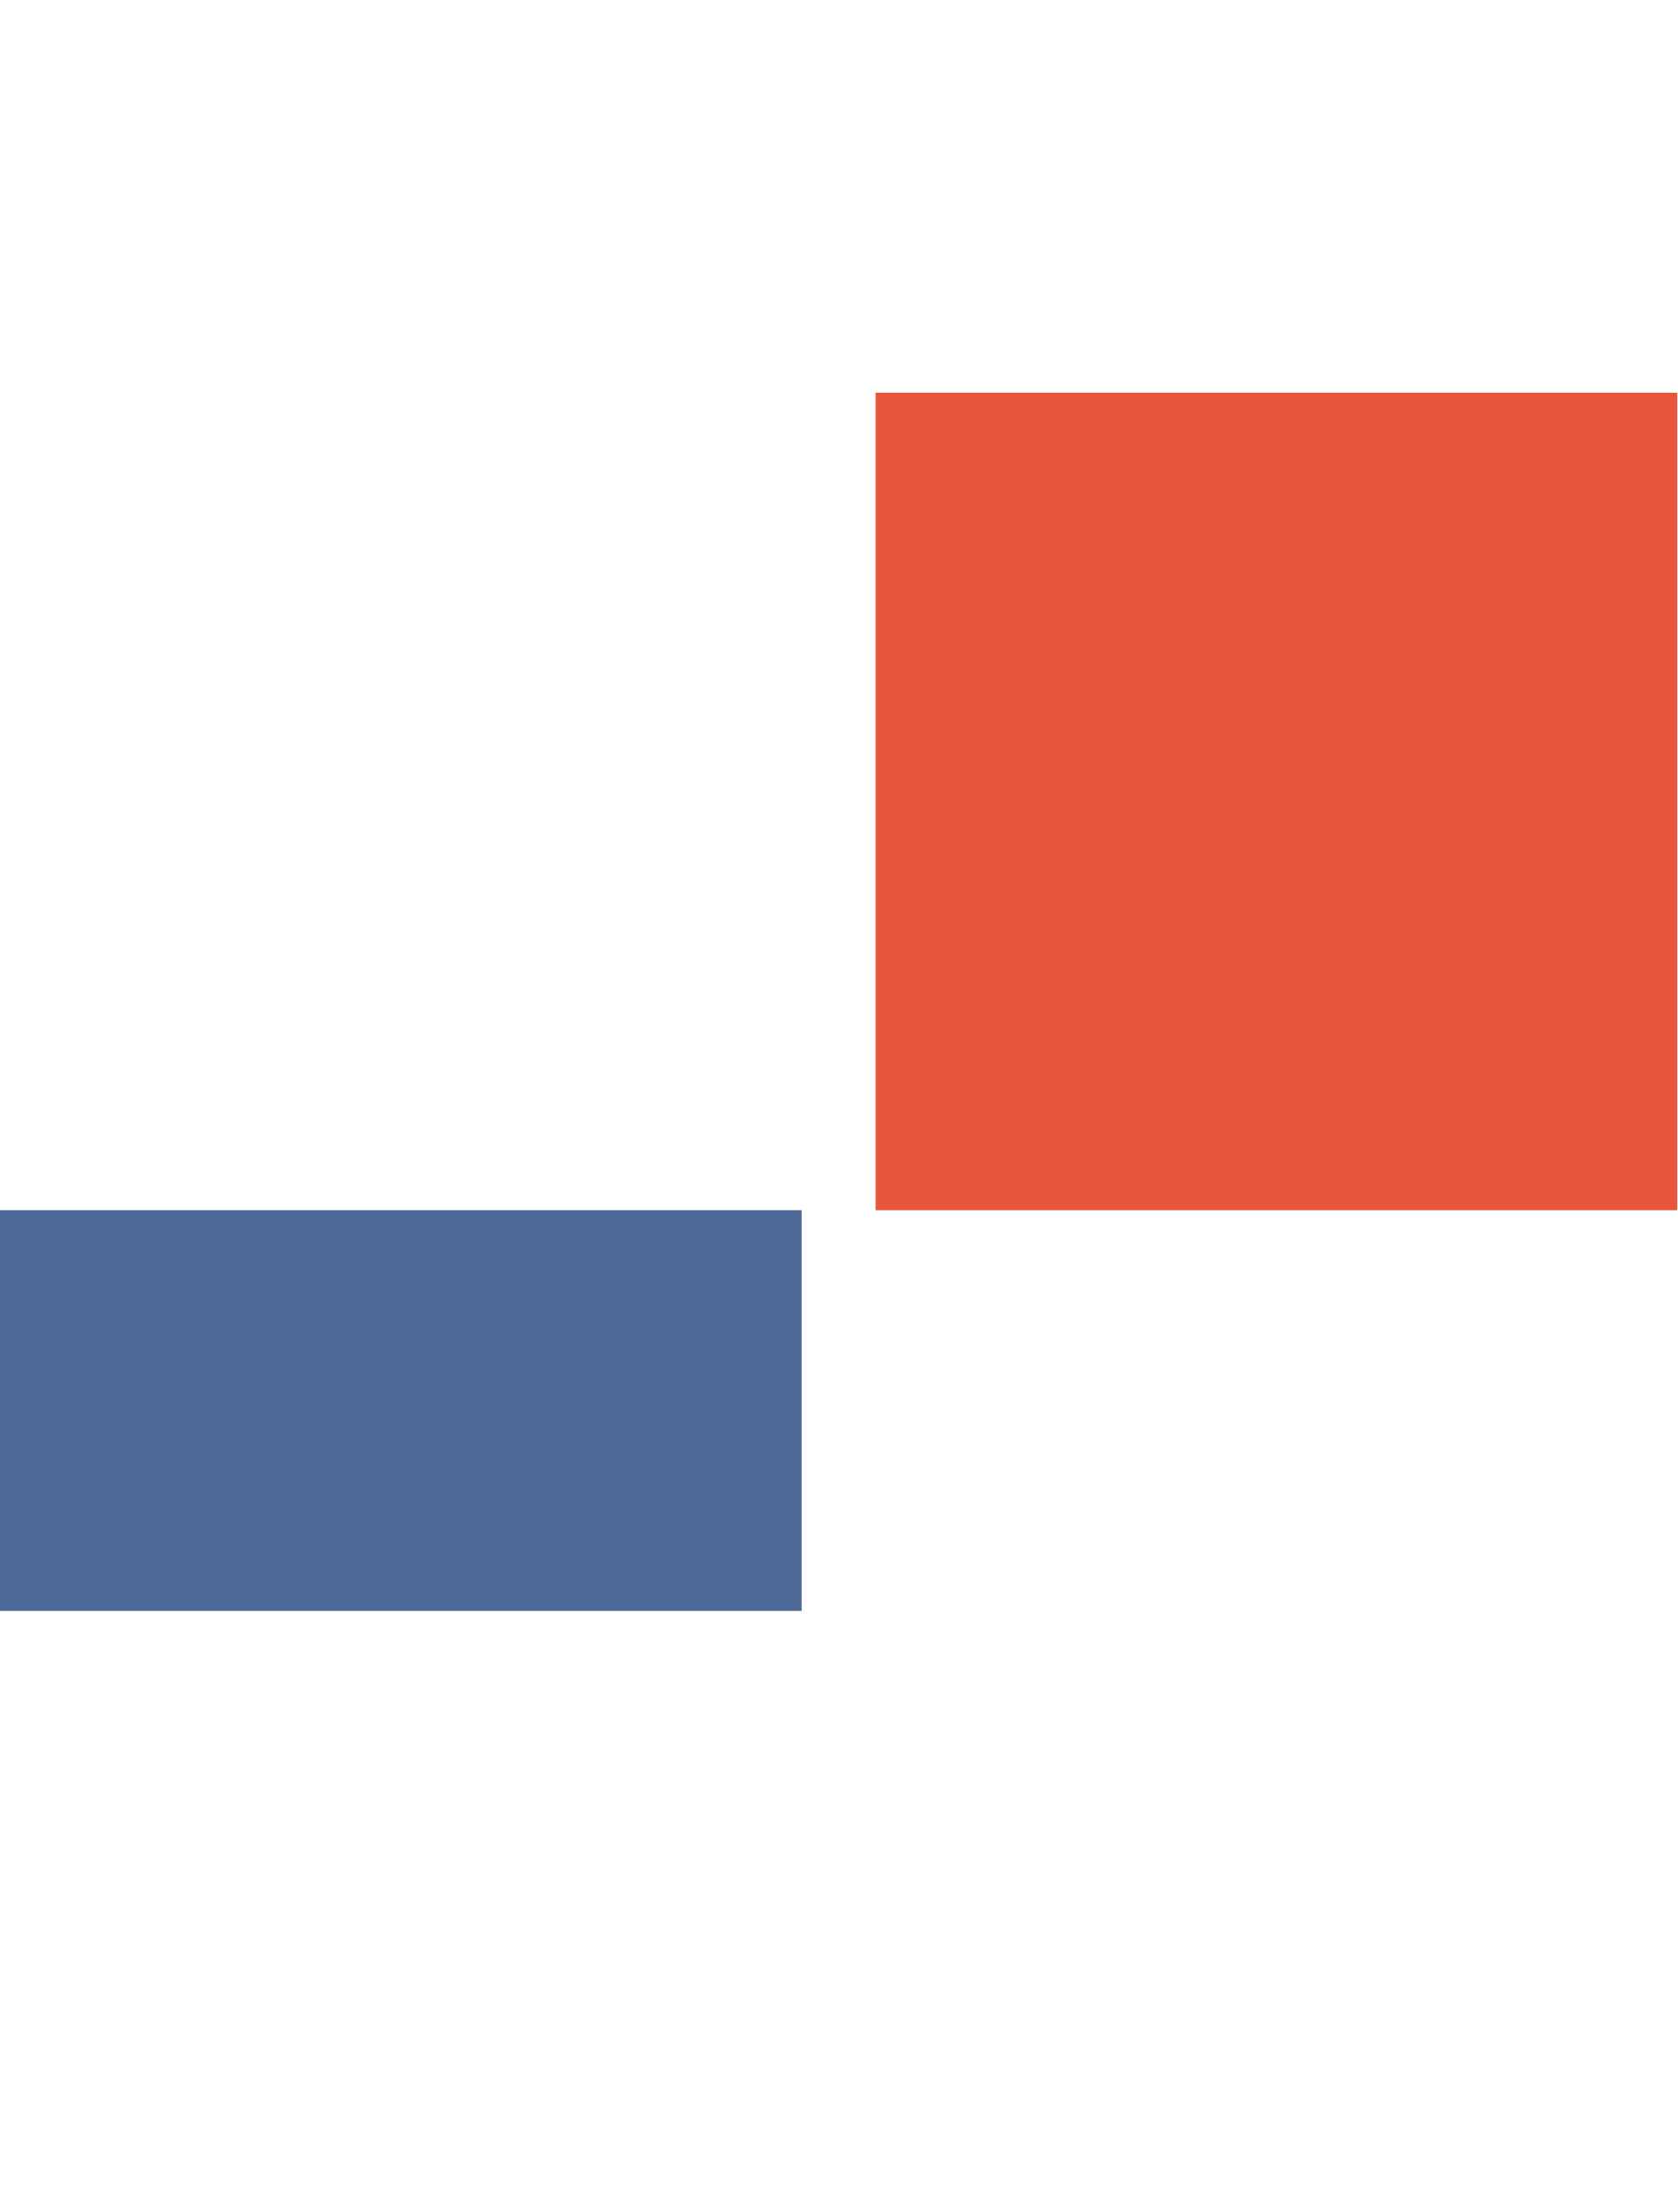
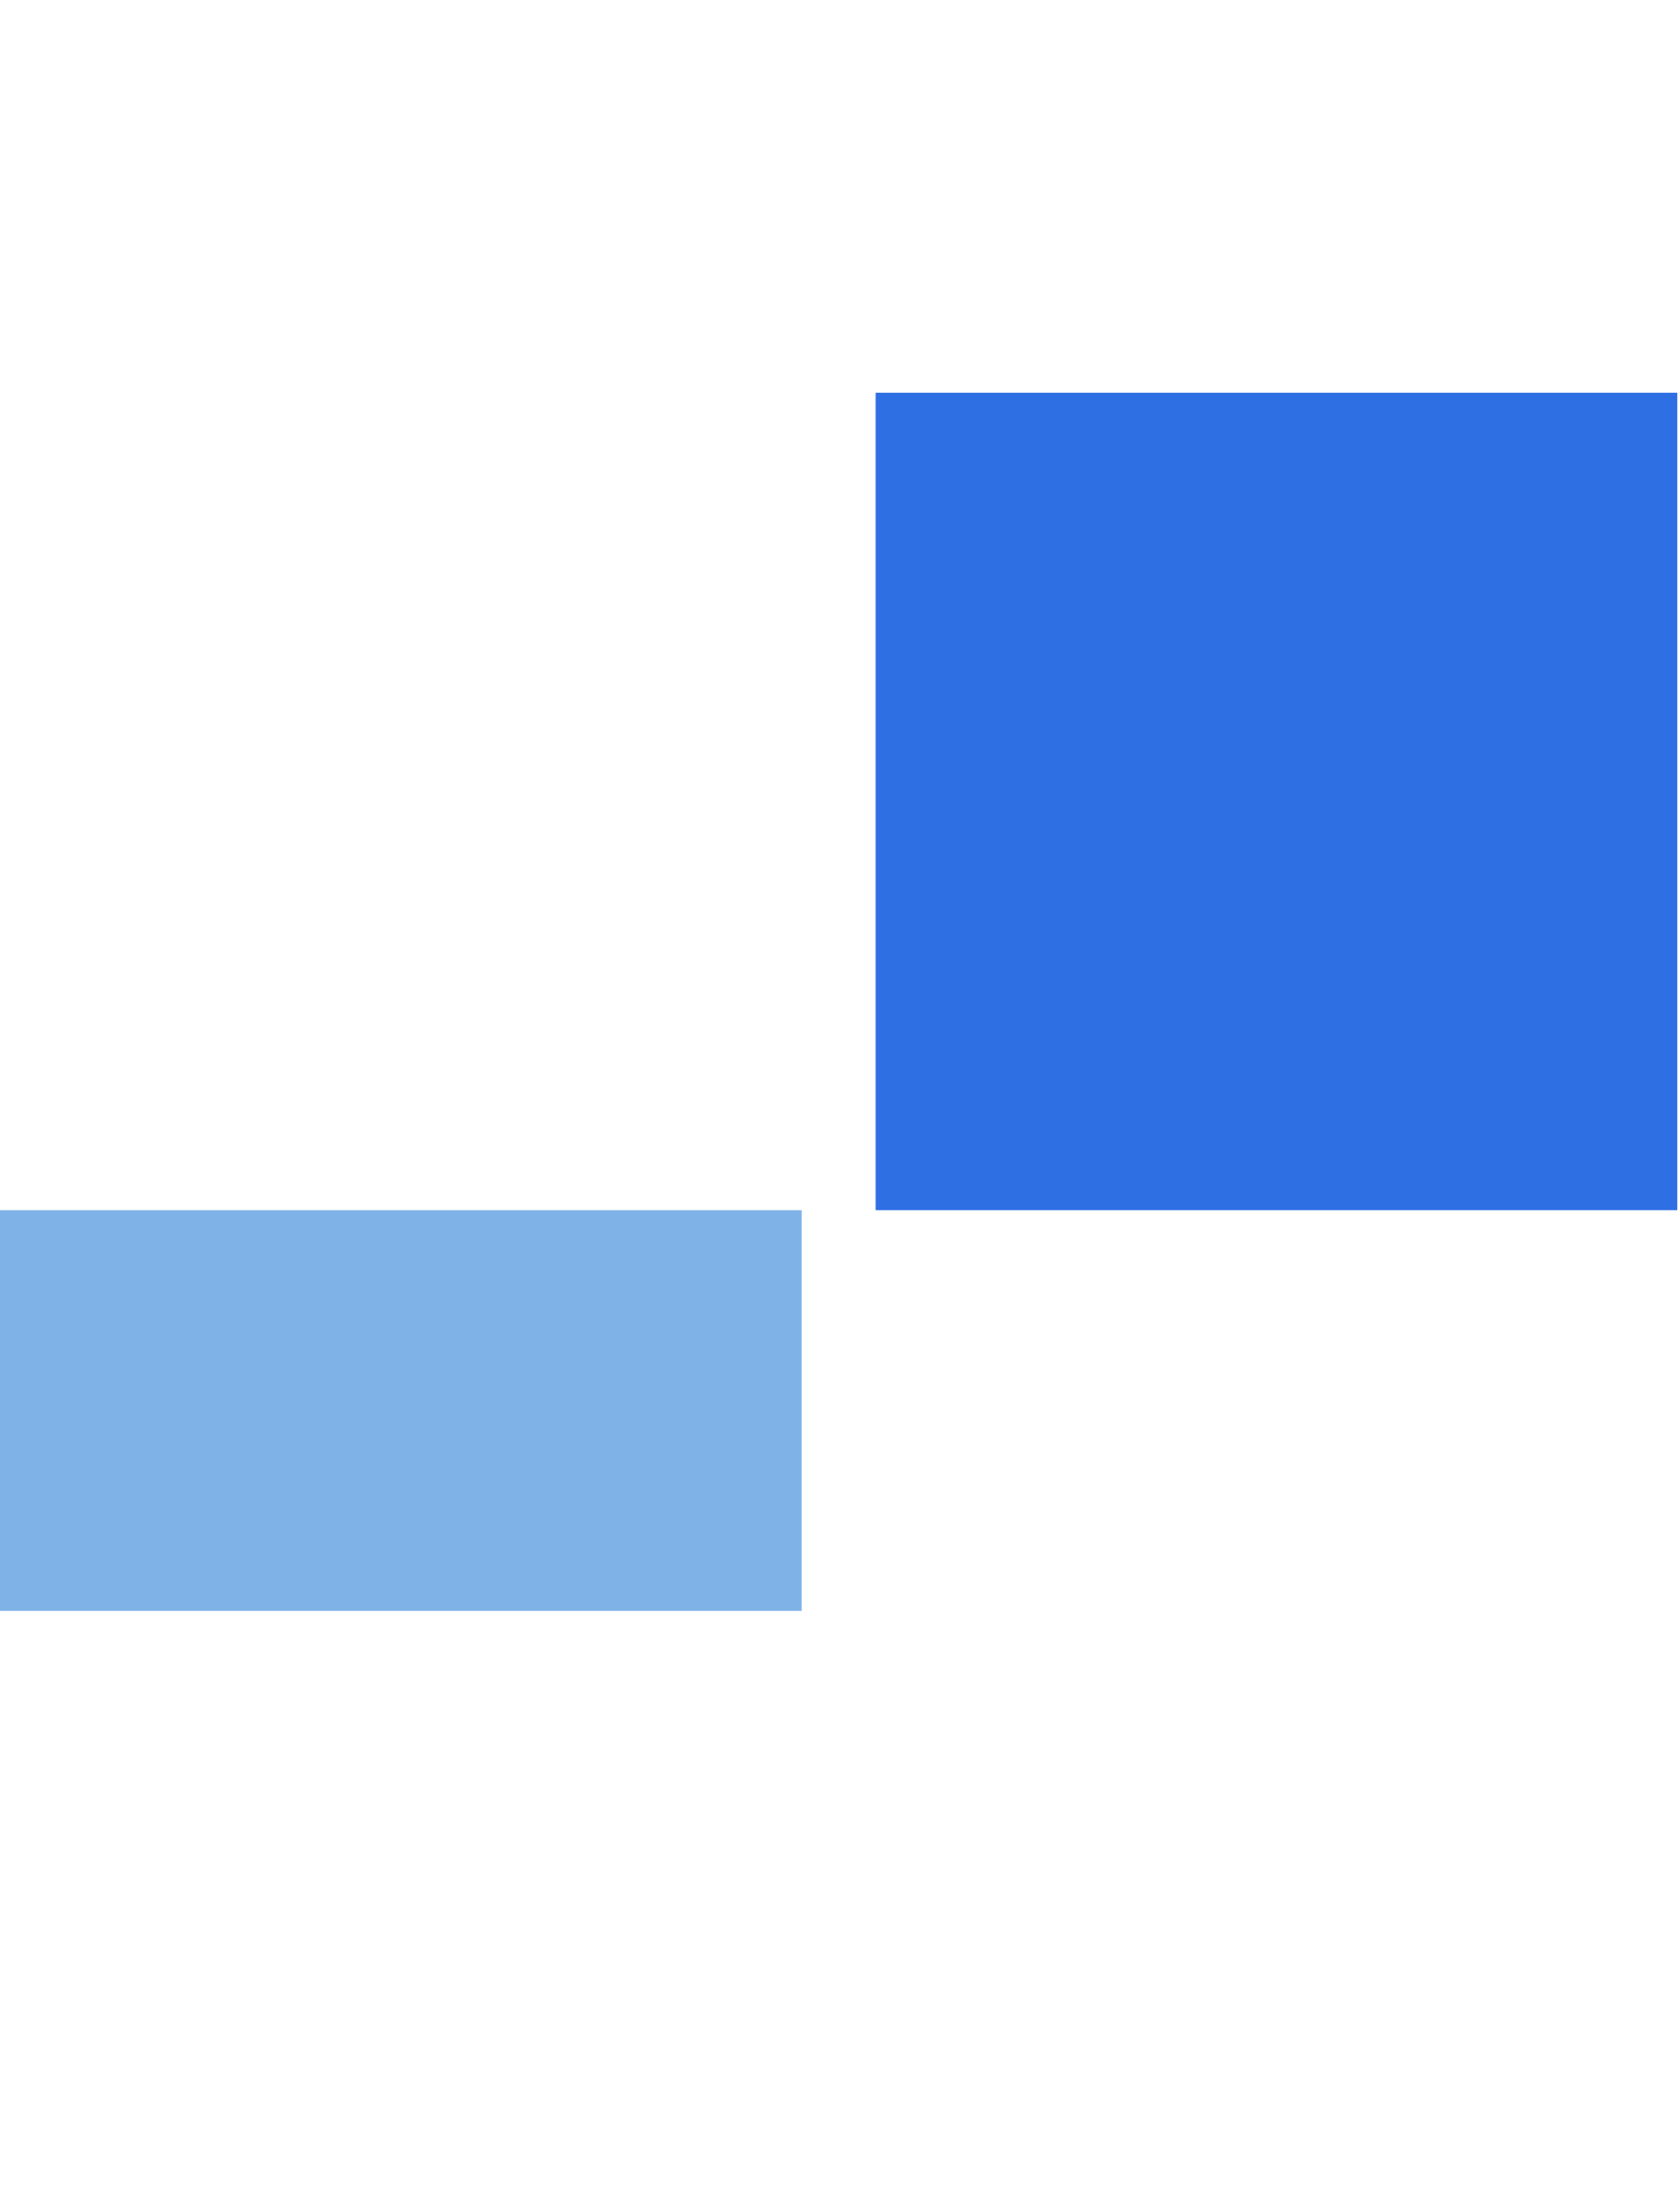
<svg xmlns="http://www.w3.org/2000/svg" viewBox="620 503.7 272 358.8" width="272" height="358.8">
-   <rect x="620" y="700" width="130" height="65" fill="#4D6A96" />
-   <rect x="762" y="567.4" width="130" height="132.6" fill="#E8553A" />
+   <rect x="620" y="700" width="130" height="65" fill="#7FB3E8" />
+   <rect x="762" y="567.4" width="130" height="132.6" fill="#2F6FE4" />
</svg>
